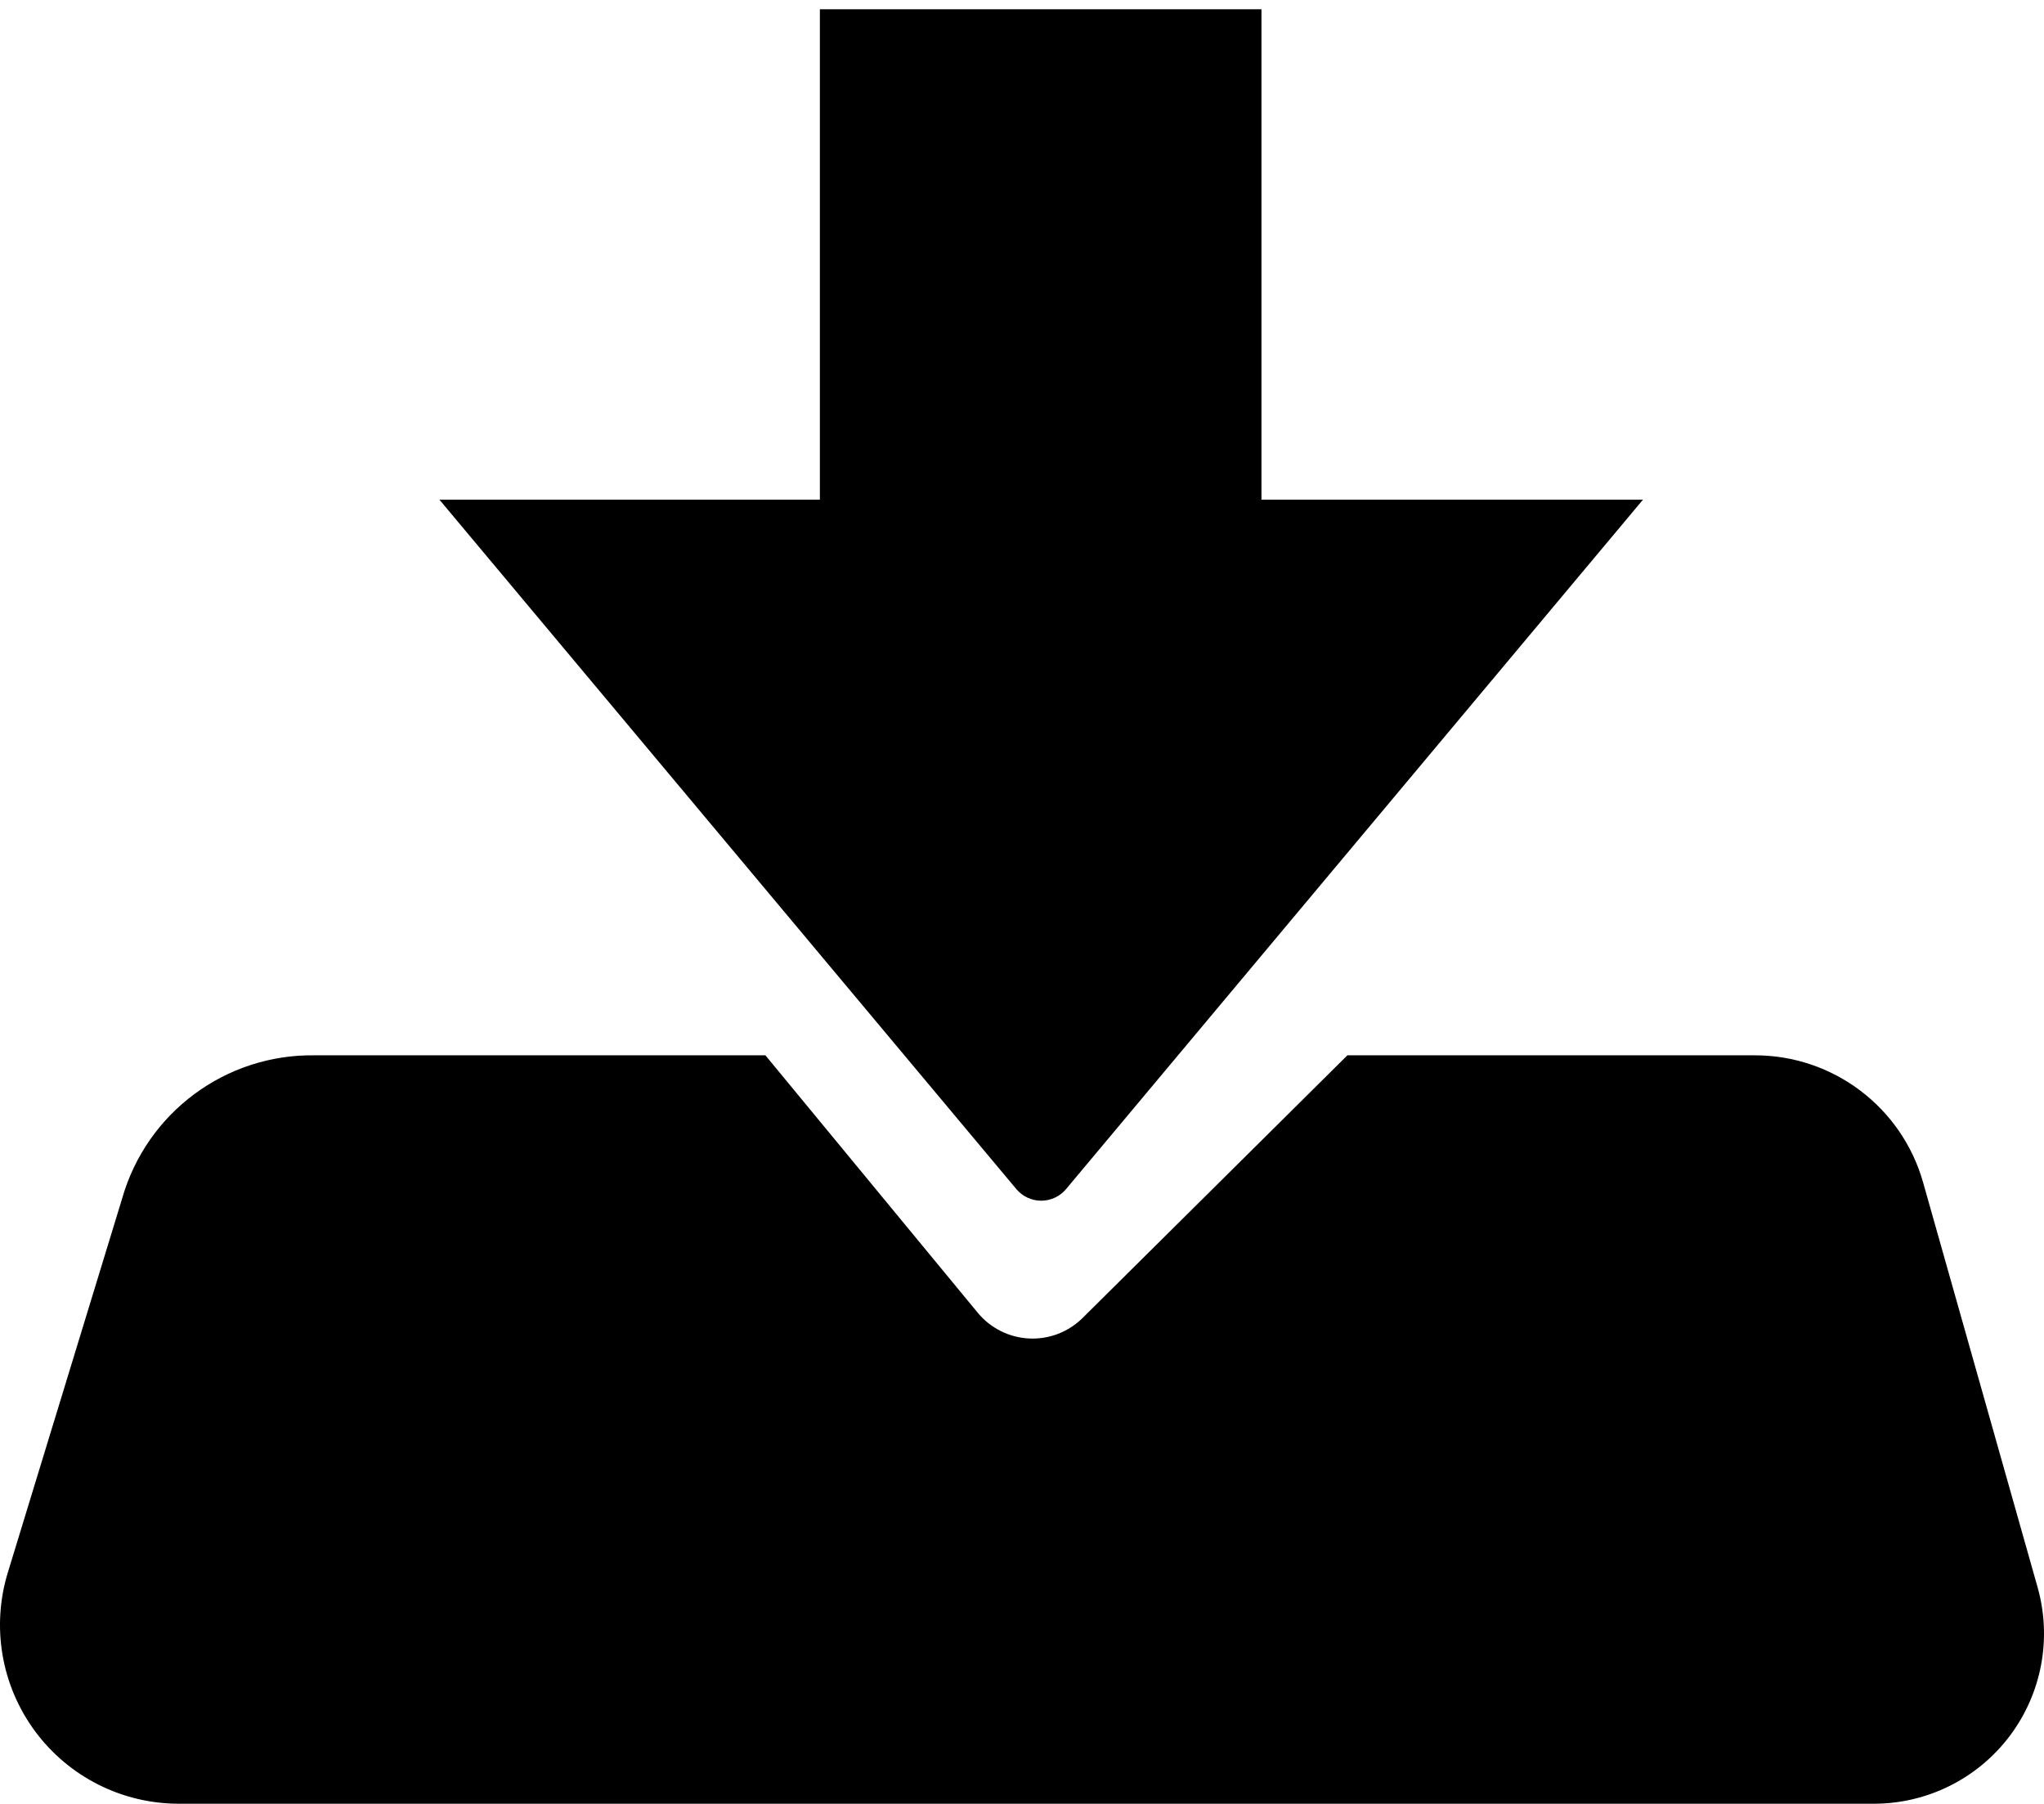
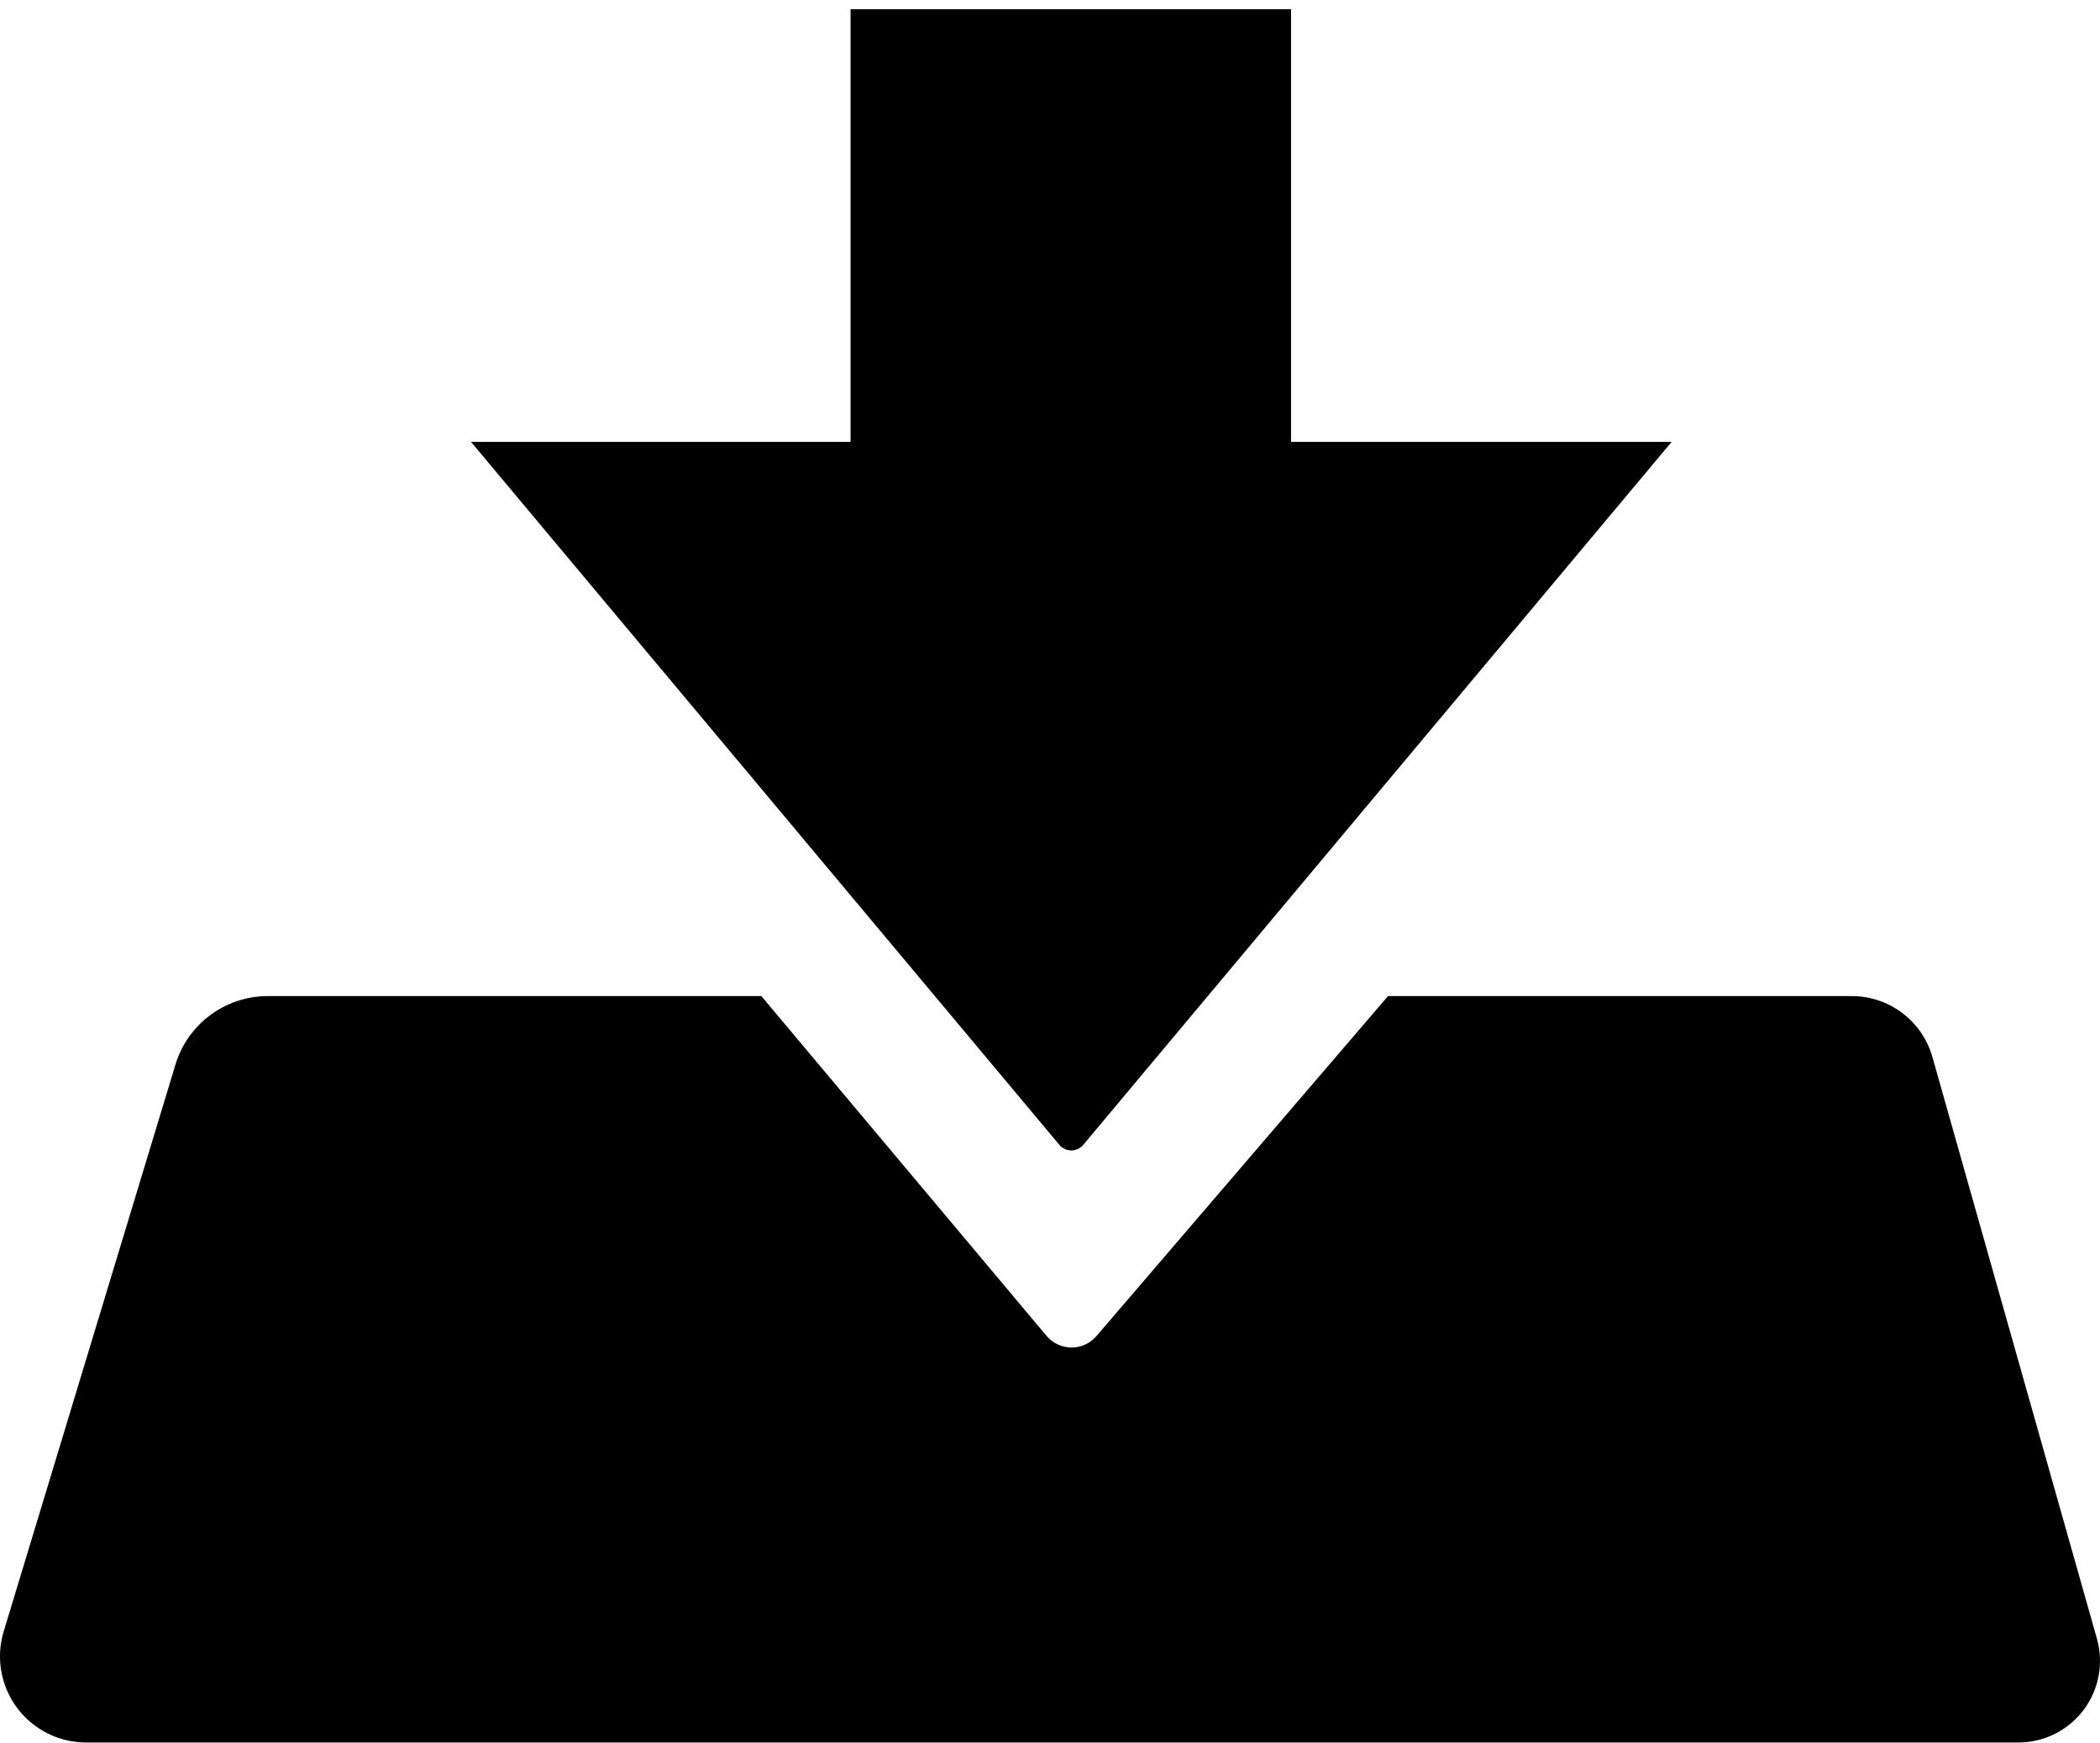
- <svg xmlns="http://www.w3.org/2000/svg" version="1.1" width="307.133" height="270.974" viewBox="309.522 365.204 307.133 270.974" xml:space="preserve">
+ <svg xmlns="http://www.w3.org/2000/svg" version="1.1" width="316.333" height="262.478" viewBox="304.595 373.699 316.333 262.478" xml:space="preserve">
  <defs>
</defs>
-   <g transform="matrix(2.079718 0 0 2.079718 463.0882 500.6906)" id="KGcHyjgKXLvqXFBjgC8ty">
+   <g transform="matrix(1 0 0 1 462.762 504.9383)" id="eL0AWEU8zCEGKg508m5_v">
    <g style="">
-       <g transform="matrix(1.606741 0 0 0.6516854 0 38.11505)" id="elbnJQVgr6n3LSF96xlye">
-         <path style="stroke: rgb(110,1,73); stroke-width: 0; stroke-dasharray: none; stroke-linecap: butt; stroke-dashoffset: 0; stroke-linejoin: miter; stroke-miterlimit: 4; fill: rgb(0,0,0); fill-rule: nonzero; opacity: 1;" transform=" translate(0, 0)" d="M -40.464 -25.607 C -39.363 -35.131 -35.804 -41.641 -31.788 -41.477 L -11.538 -41.477 L -1.991 -12.946 L -1.991 -12.946 C -1.419 -11.237 -0.581 -10.2 0.316 -10.09 C 1.214 -9.979 2.088 -10.805 2.726 -12.366 L 14.632 -41.477 L 32.962 -41.477 L 32.962 -41.477 C 36.477 -41.477 39.564 -35.72 40.521 -27.381 L 45.668 17.484 L 45.668 17.484 C 46.32 23.171 45.853 29.283 44.407 33.996 C 42.961 38.71 40.703 41.48 38.306 41.48 L -37.899 41.48 L -37.899 41.48 C -40.458 41.492 -42.866 38.503 -44.385 33.428 C -45.904 28.354 -46.353 21.799 -45.595 15.776 z" stroke-linecap="round" />
+       <g transform="matrix(3.34157 0 0 1.355322 0 75.02284)" id="elbnJQVgr6n3LSF96xlye">
+         <path style="stroke: rgb(110,1,73); stroke-width: 0; stroke-dasharray: none; stroke-linecap: butt; stroke-dashoffset: 0; stroke-linejoin: miter; stroke-miterlimit: 4; fill: rgb(0,0,0); fill-rule: nonzero; opacity: 1;" transform=" translate(0, 0)" d="M -39.423 -33.871 C -38.867 -38.389 -37.178 -41.478 -35.264 -41.478 L -13.012 -41.478 L -0.157 -3.718 L -0.157 -3.718 C 0.122 -2.9 0.532 -2.425 0.965 -2.419 C 1.399 -2.413 1.811 -2.878 2.093 -3.689 L 15.238 -41.478 L 36.145 -41.478 L 36.145 -41.478 C 37.835 -41.478 39.319 -38.71 39.779 -34.7 L 47.194 29.94 L 47.194 29.94 C 47.508 32.675 47.284 35.614 46.588 37.88 C 45.893 40.146 44.807 41.478 43.655 41.478 L -43.451 41.478 L -43.451 41.478 C -44.68 41.478 -45.837 40.043 -46.569 37.61 C -47.301 35.176 -47.523 32.032 -47.166 29.132 z" stroke-linecap="round" />
      </g>
-       <g transform="matrix(0 1.337884 -1.337884 0 1.387192 -21.44553)" id="zL_OHYY0ygkS2PteRSHO6">
-         <path style="stroke: none; stroke-width: 1; stroke-dasharray: none; stroke-linecap: butt; stroke-dashoffset: 0; stroke-linejoin: miter; stroke-miterlimit: 4; fill: rgb(0,0,0); fill-rule: nonzero; opacity: 1;" transform=" translate(0, 0)" d="M -5.688 32.5 L 31.537 1.343 L 31.537 1.343 C 31.935 1.01 32.164 0.518 32.164 6.661338147750939e-16 C 32.164 -0.518 31.935 -1.01 31.537 -1.343 L -5.688 -32.5 L -5.688 -11.895 L -32.164 -11.895 L -32.164 11.952 L -5.688 11.952 z" stroke-linecap="round" />
+       <g transform="matrix(0 2.782422 -2.782422 0 3.211209 -43.89481)" id="zL_OHYY0ygkS2PteRSHO6">
+         <path style="stroke: none; stroke-width: 1; stroke-dasharray: none; stroke-linecap: butt; stroke-dashoffset: 0; stroke-linejoin: miter; stroke-miterlimit: 4; fill: rgb(0,0,0); fill-rule: nonzero; opacity: 1;" transform=" translate(0, 0)" d="M -7.469 32.5 L 30.59 0.646 L 30.59 0.646 C 30.781 0.486 30.891 0.249 30.891 1.1102230246251565e-15 C 30.891 -0.249 30.781 -0.486 30.59 -0.646 L -7.469 -32.5 L -7.469 -11.895 L -30.891 -11.895 L -30.891 11.952 L -7.469 11.952 z" stroke-linecap="round" />
      </g>
    </g>
  </g>
</svg>
